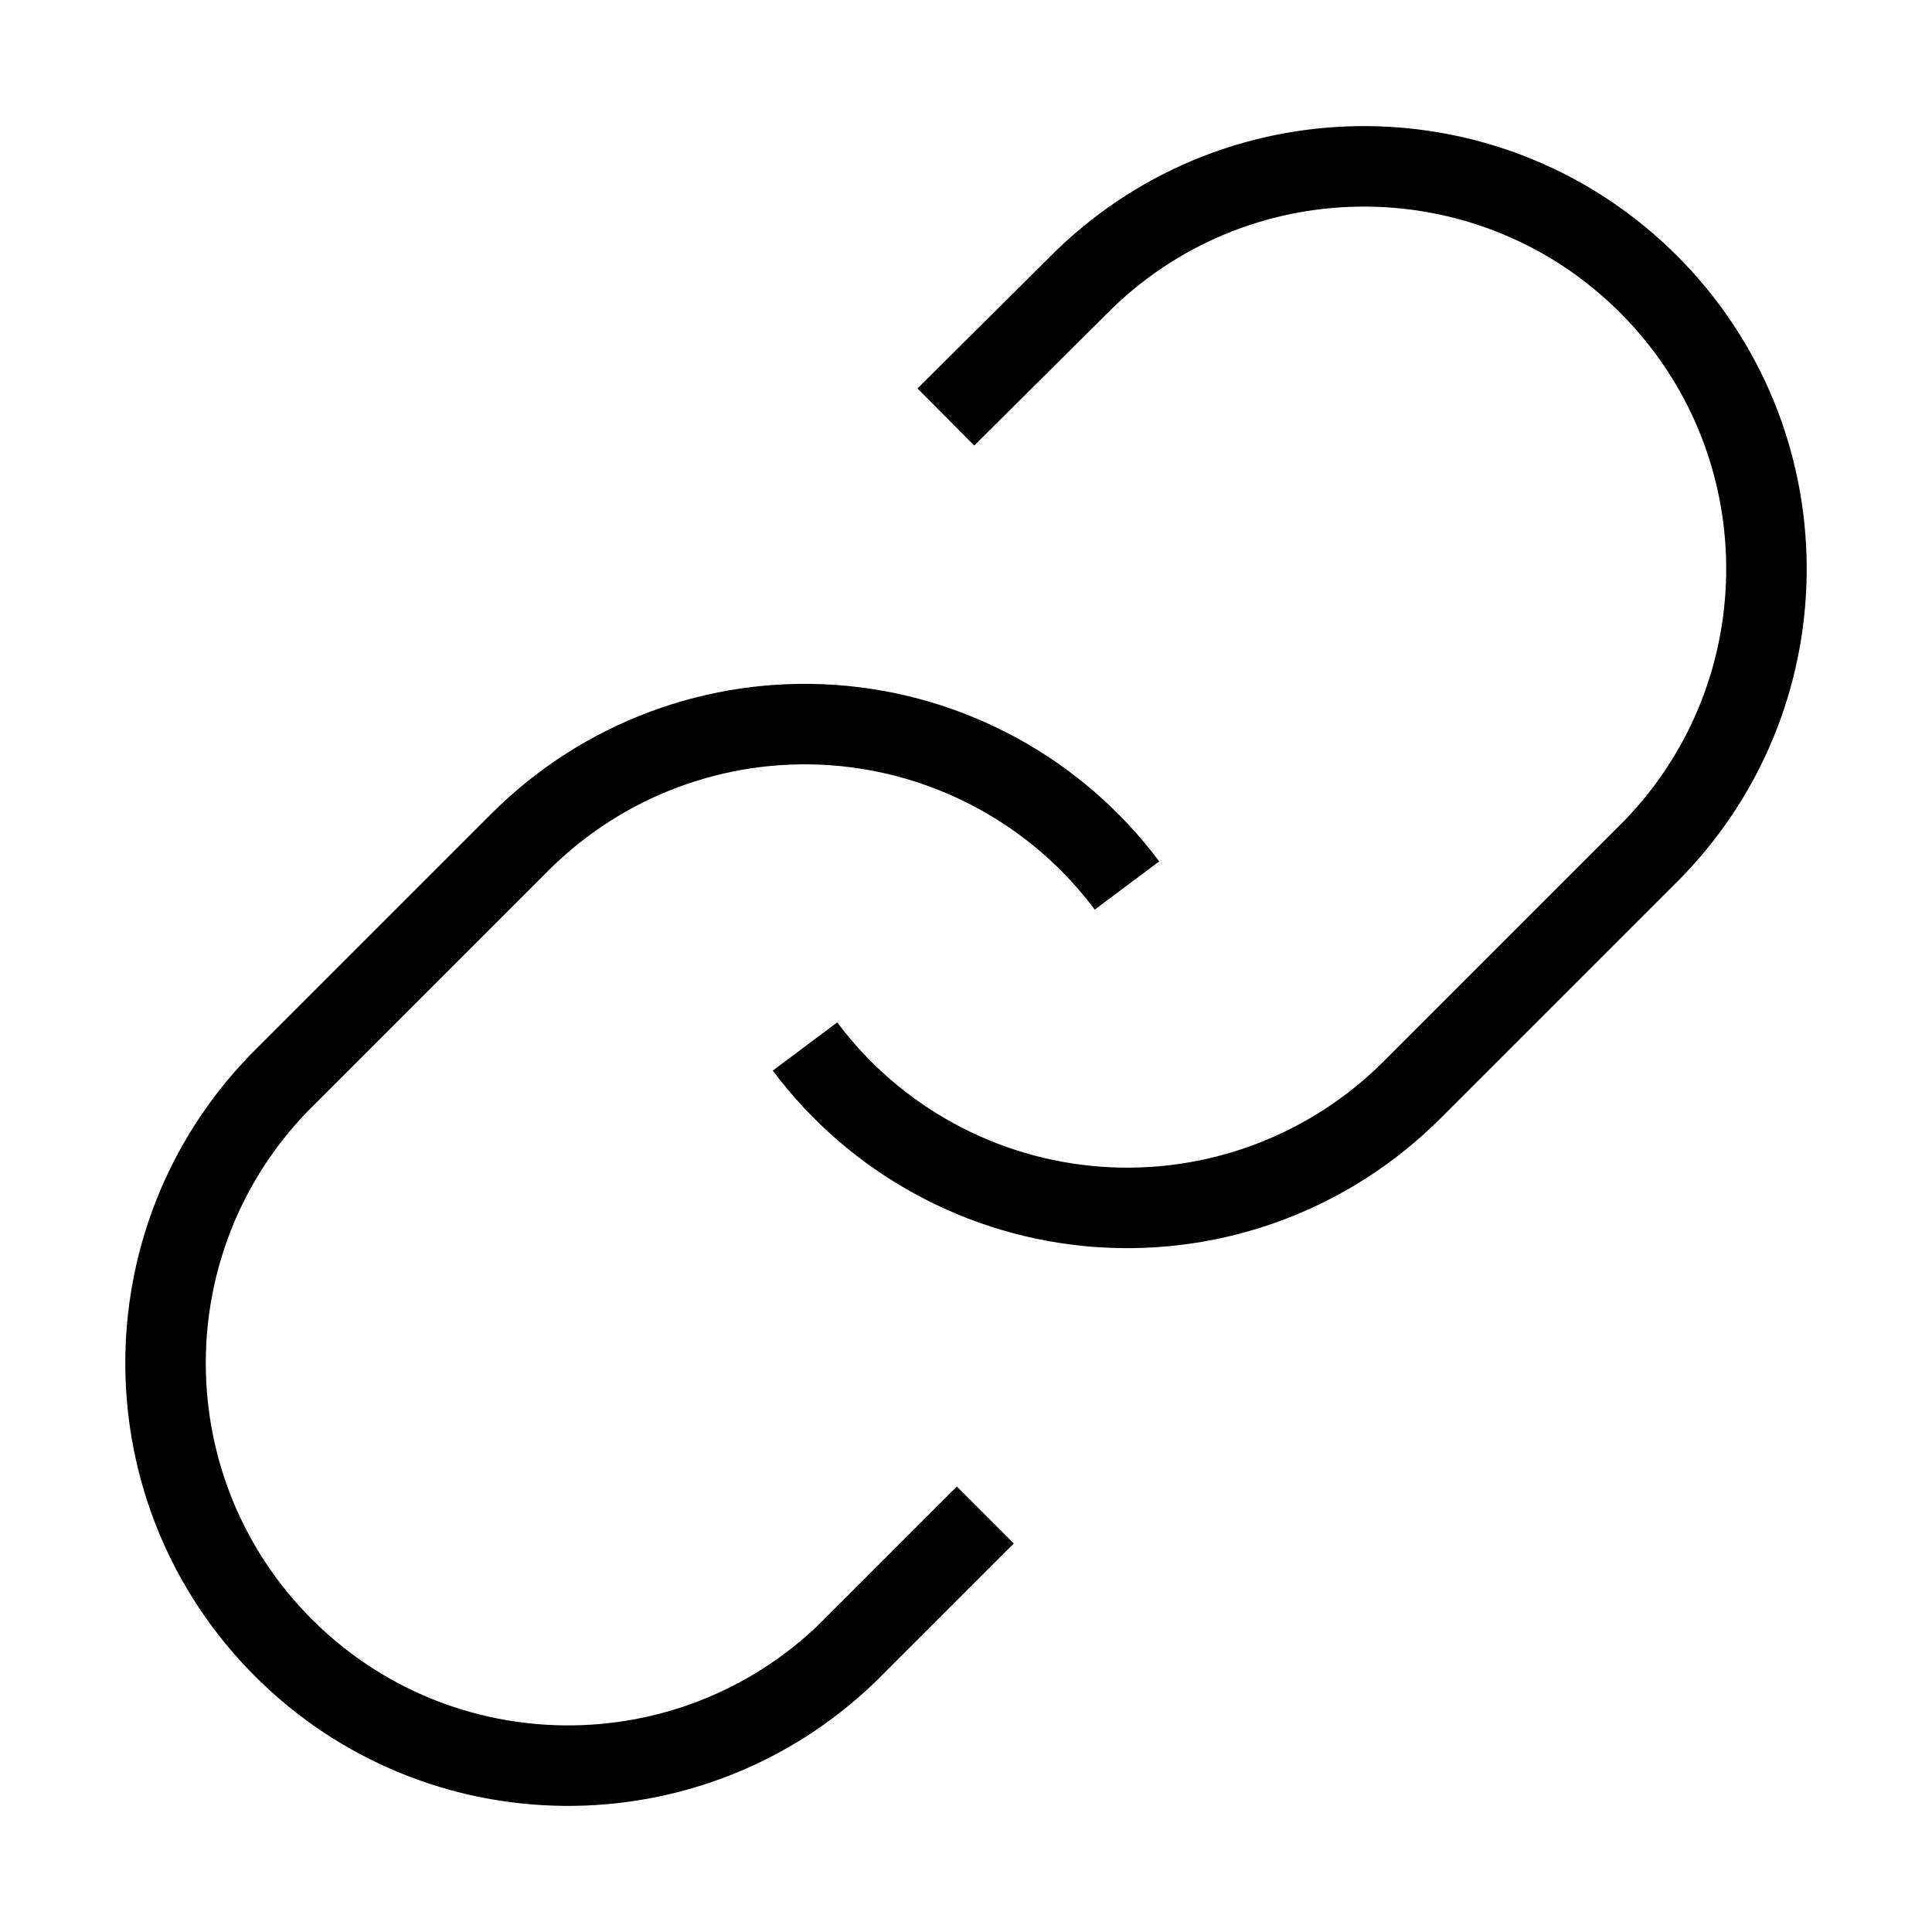
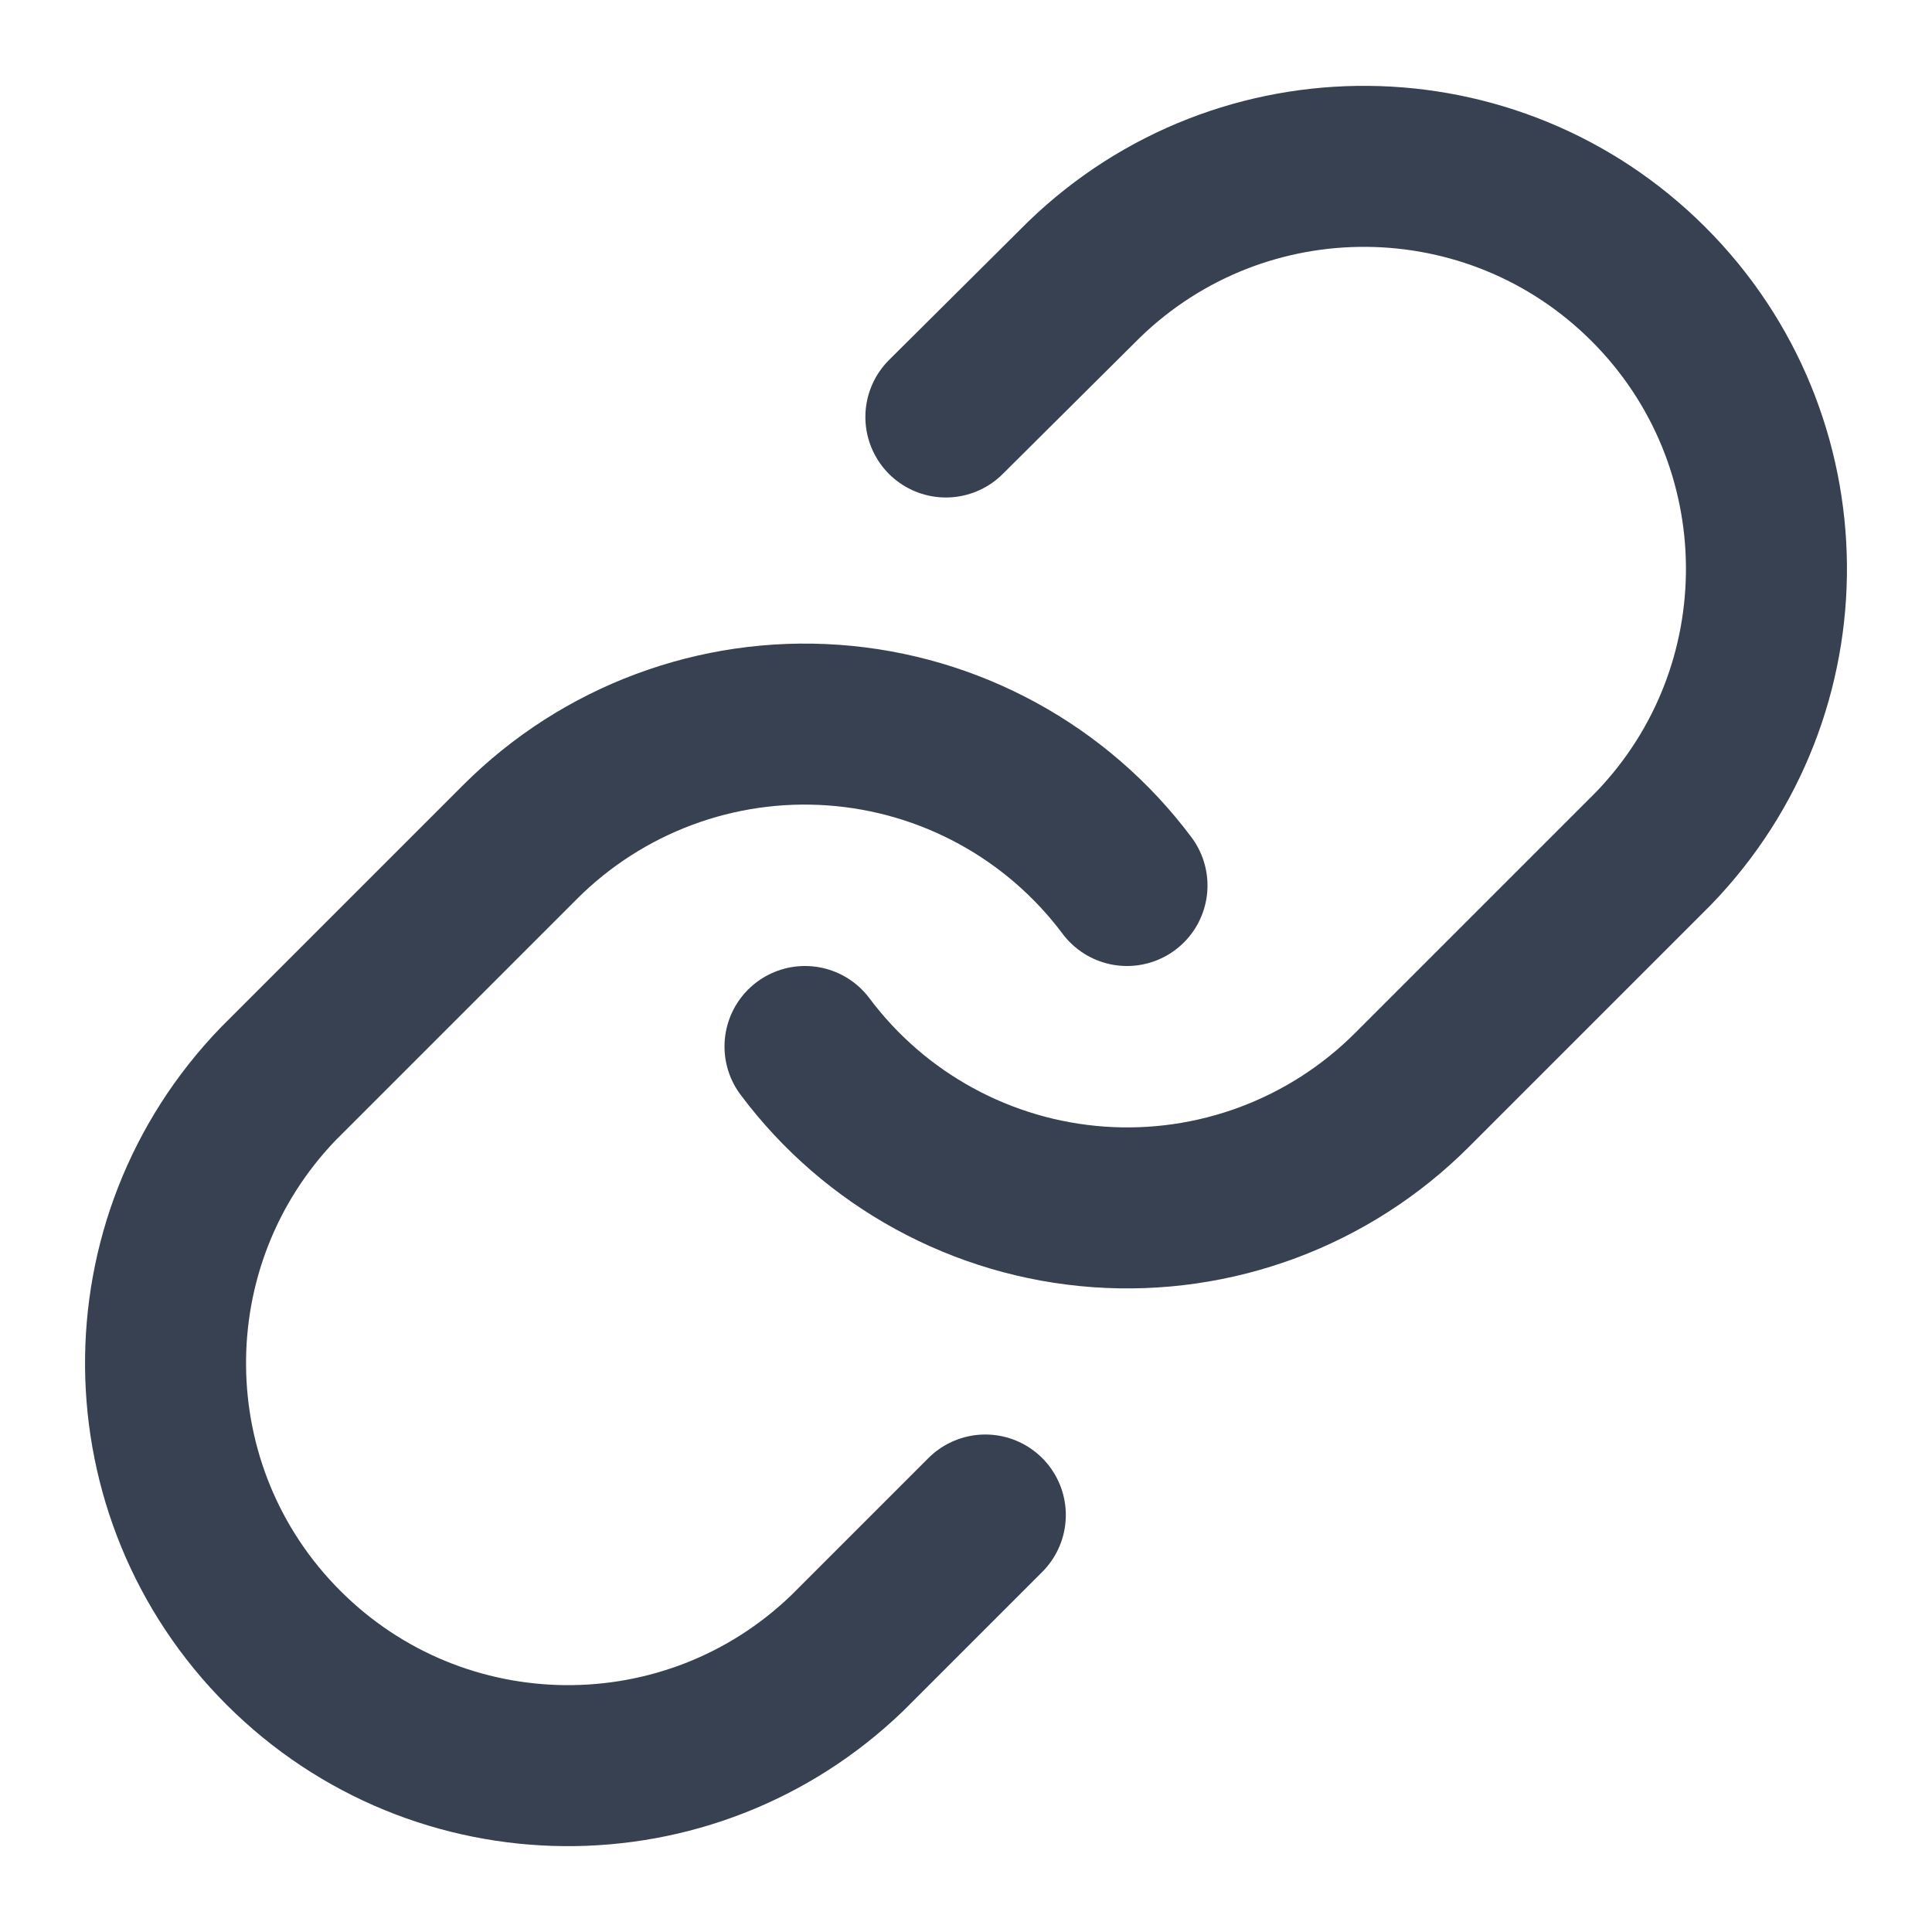
- <svg xmlns="http://www.w3.org/2000/svg" width="24" height="24" viewBox="0 0 24 24" fill="none" stroke="currentColor" strokeWidth="2" strokeLinecap="round" stroke-linejoin="round" class="h-4 w-4 flex-shrink-0 ltr:mr-2 rtl:ml-2 [&amp;[aria-current='page']]:text-inherit" aria-hidden="true" aria-current="page">
+ <svg xmlns="http://www.w3.org/2000/svg" width="24" height="24" viewBox="0 0 24 24" fill="none" stroke="#374151" stroke-width="2" stroke-linecap="round" stroke-linejoin="round" class="h-4 w-4 flex-shrink-0 ltr:mr-2 rtl:ml-2 [&amp;[aria-current='page']]:text-inherit" aria-hidden="true" aria-current="page">
  <path d="M10 13a5 5 0 0 0 7.54.54l3-3a5 5 0 0 0-7.07-7.07l-1.72 1.71" />
  <path d="M14 11a5 5 0 0 0-7.54-.54l-3 3a5 5 0 0 0 7.07 7.07l1.71-1.71" />
</svg>
